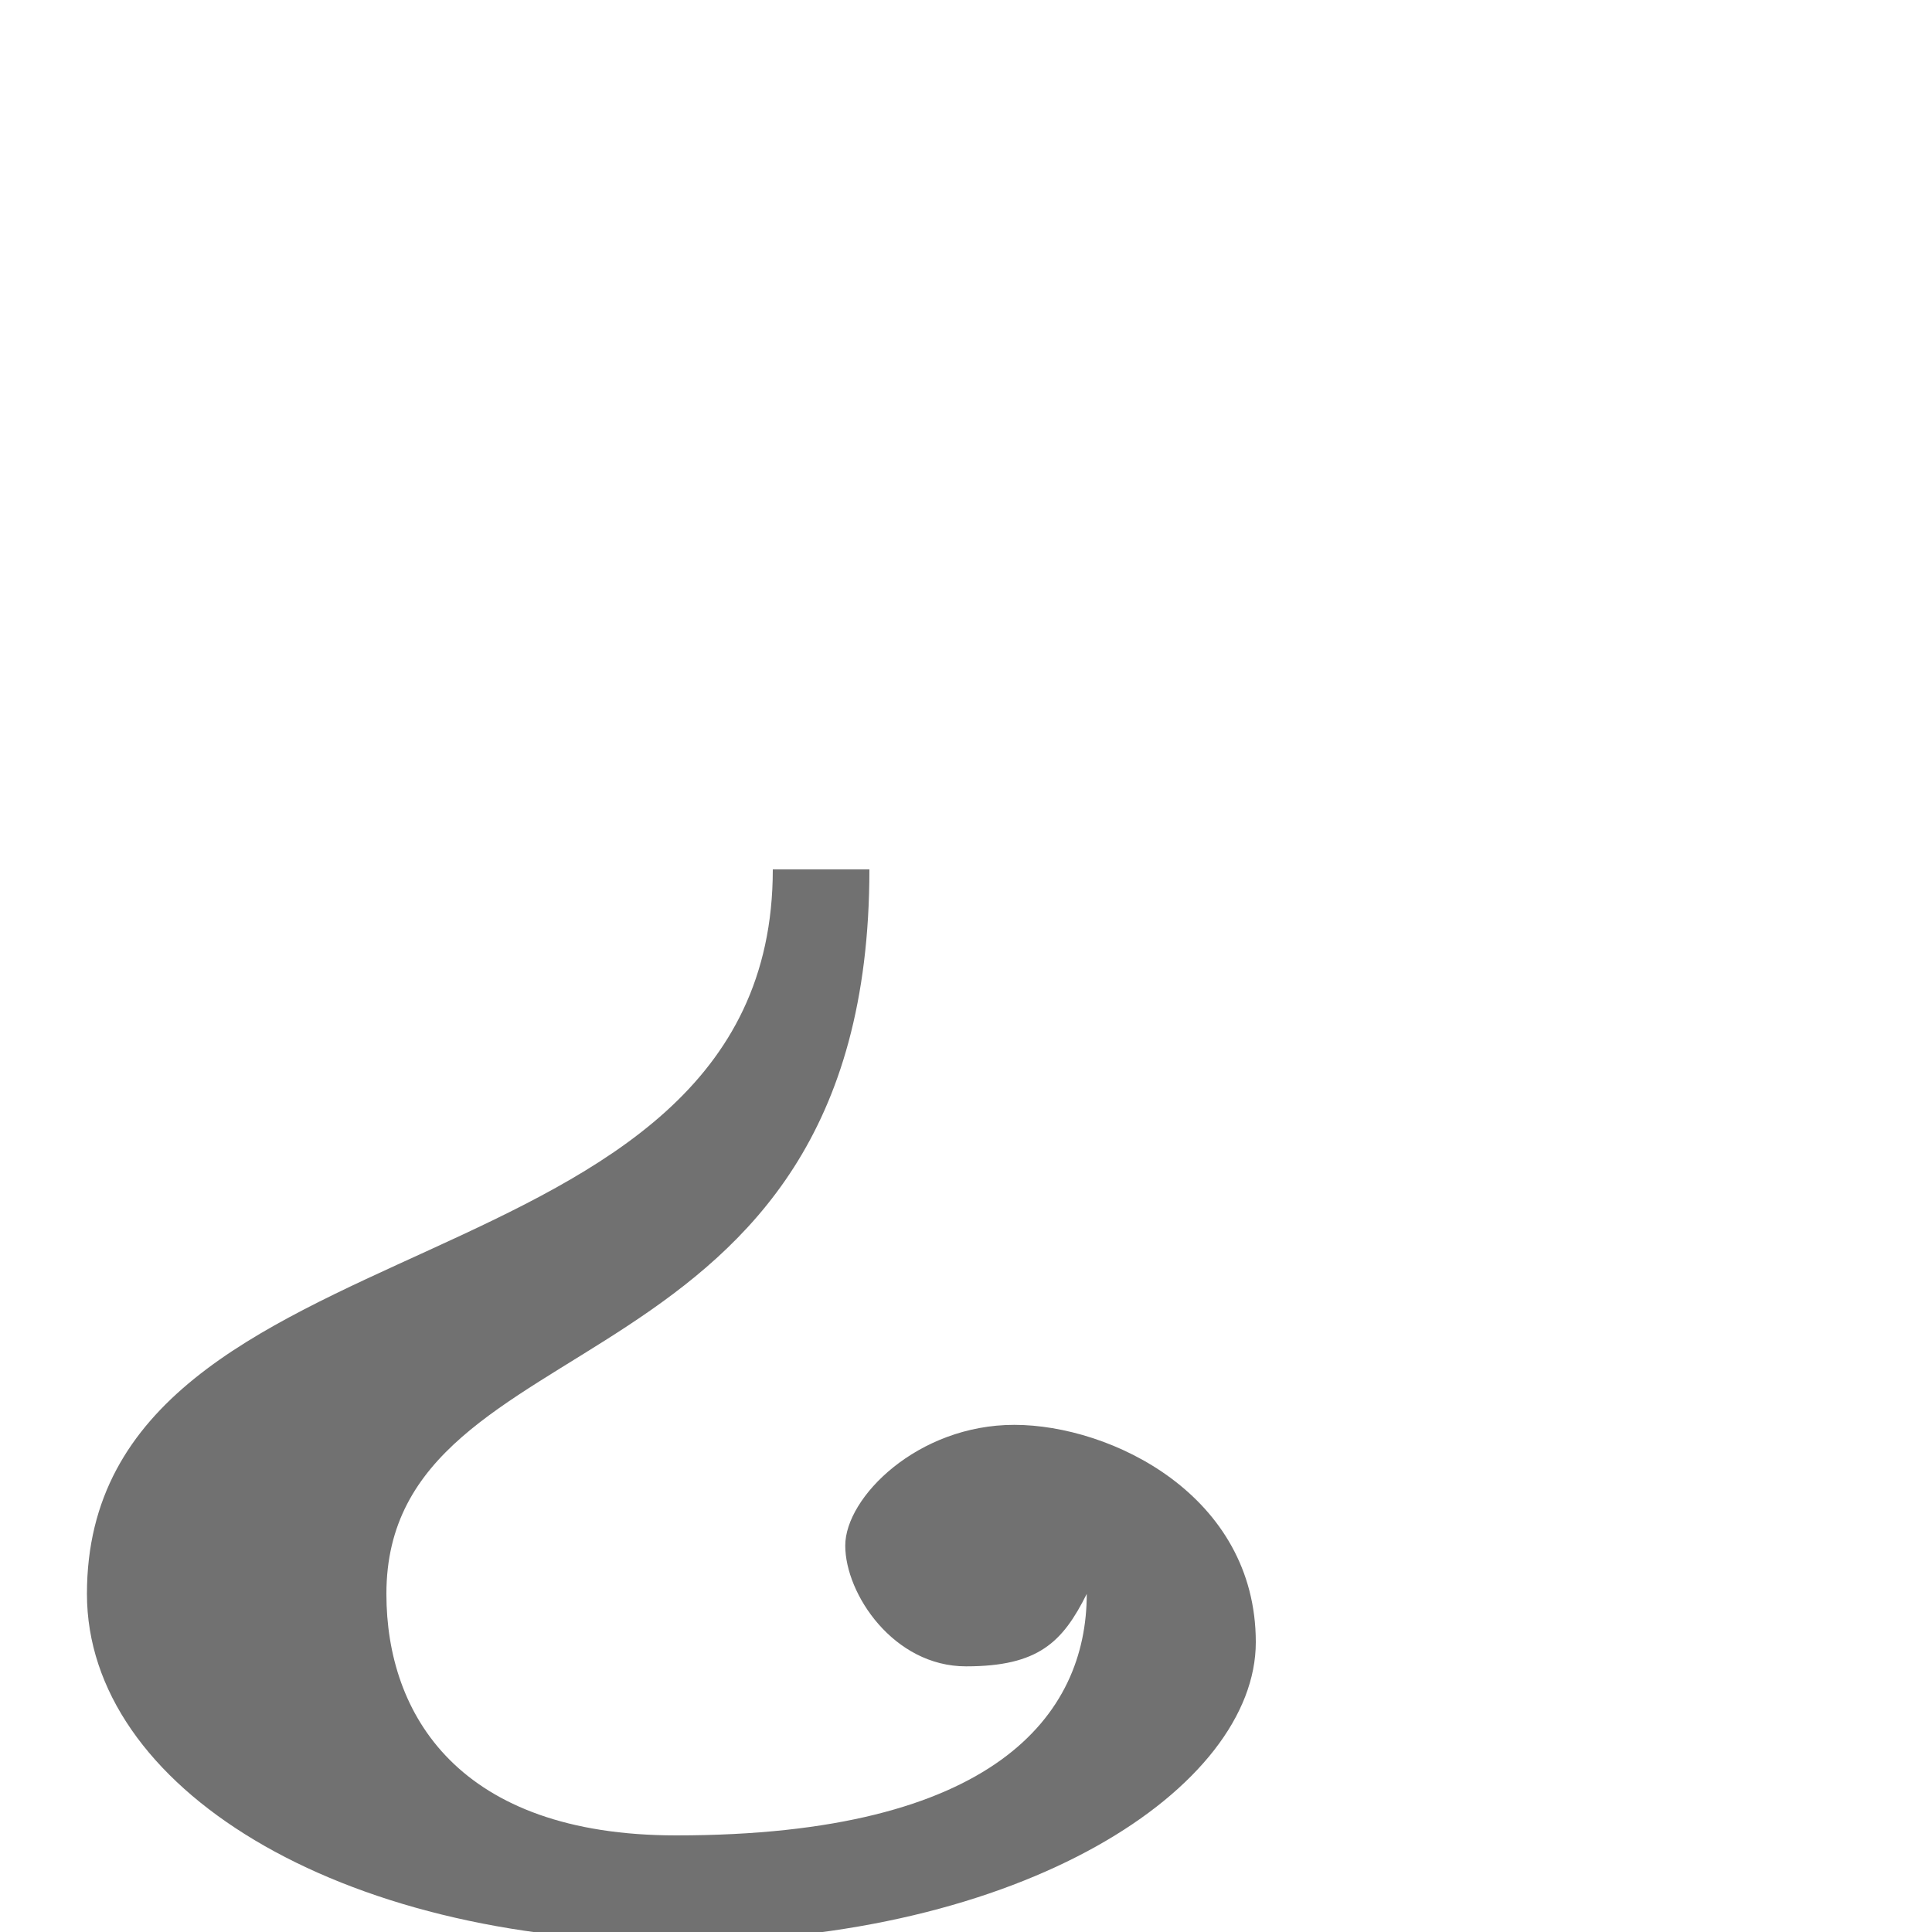
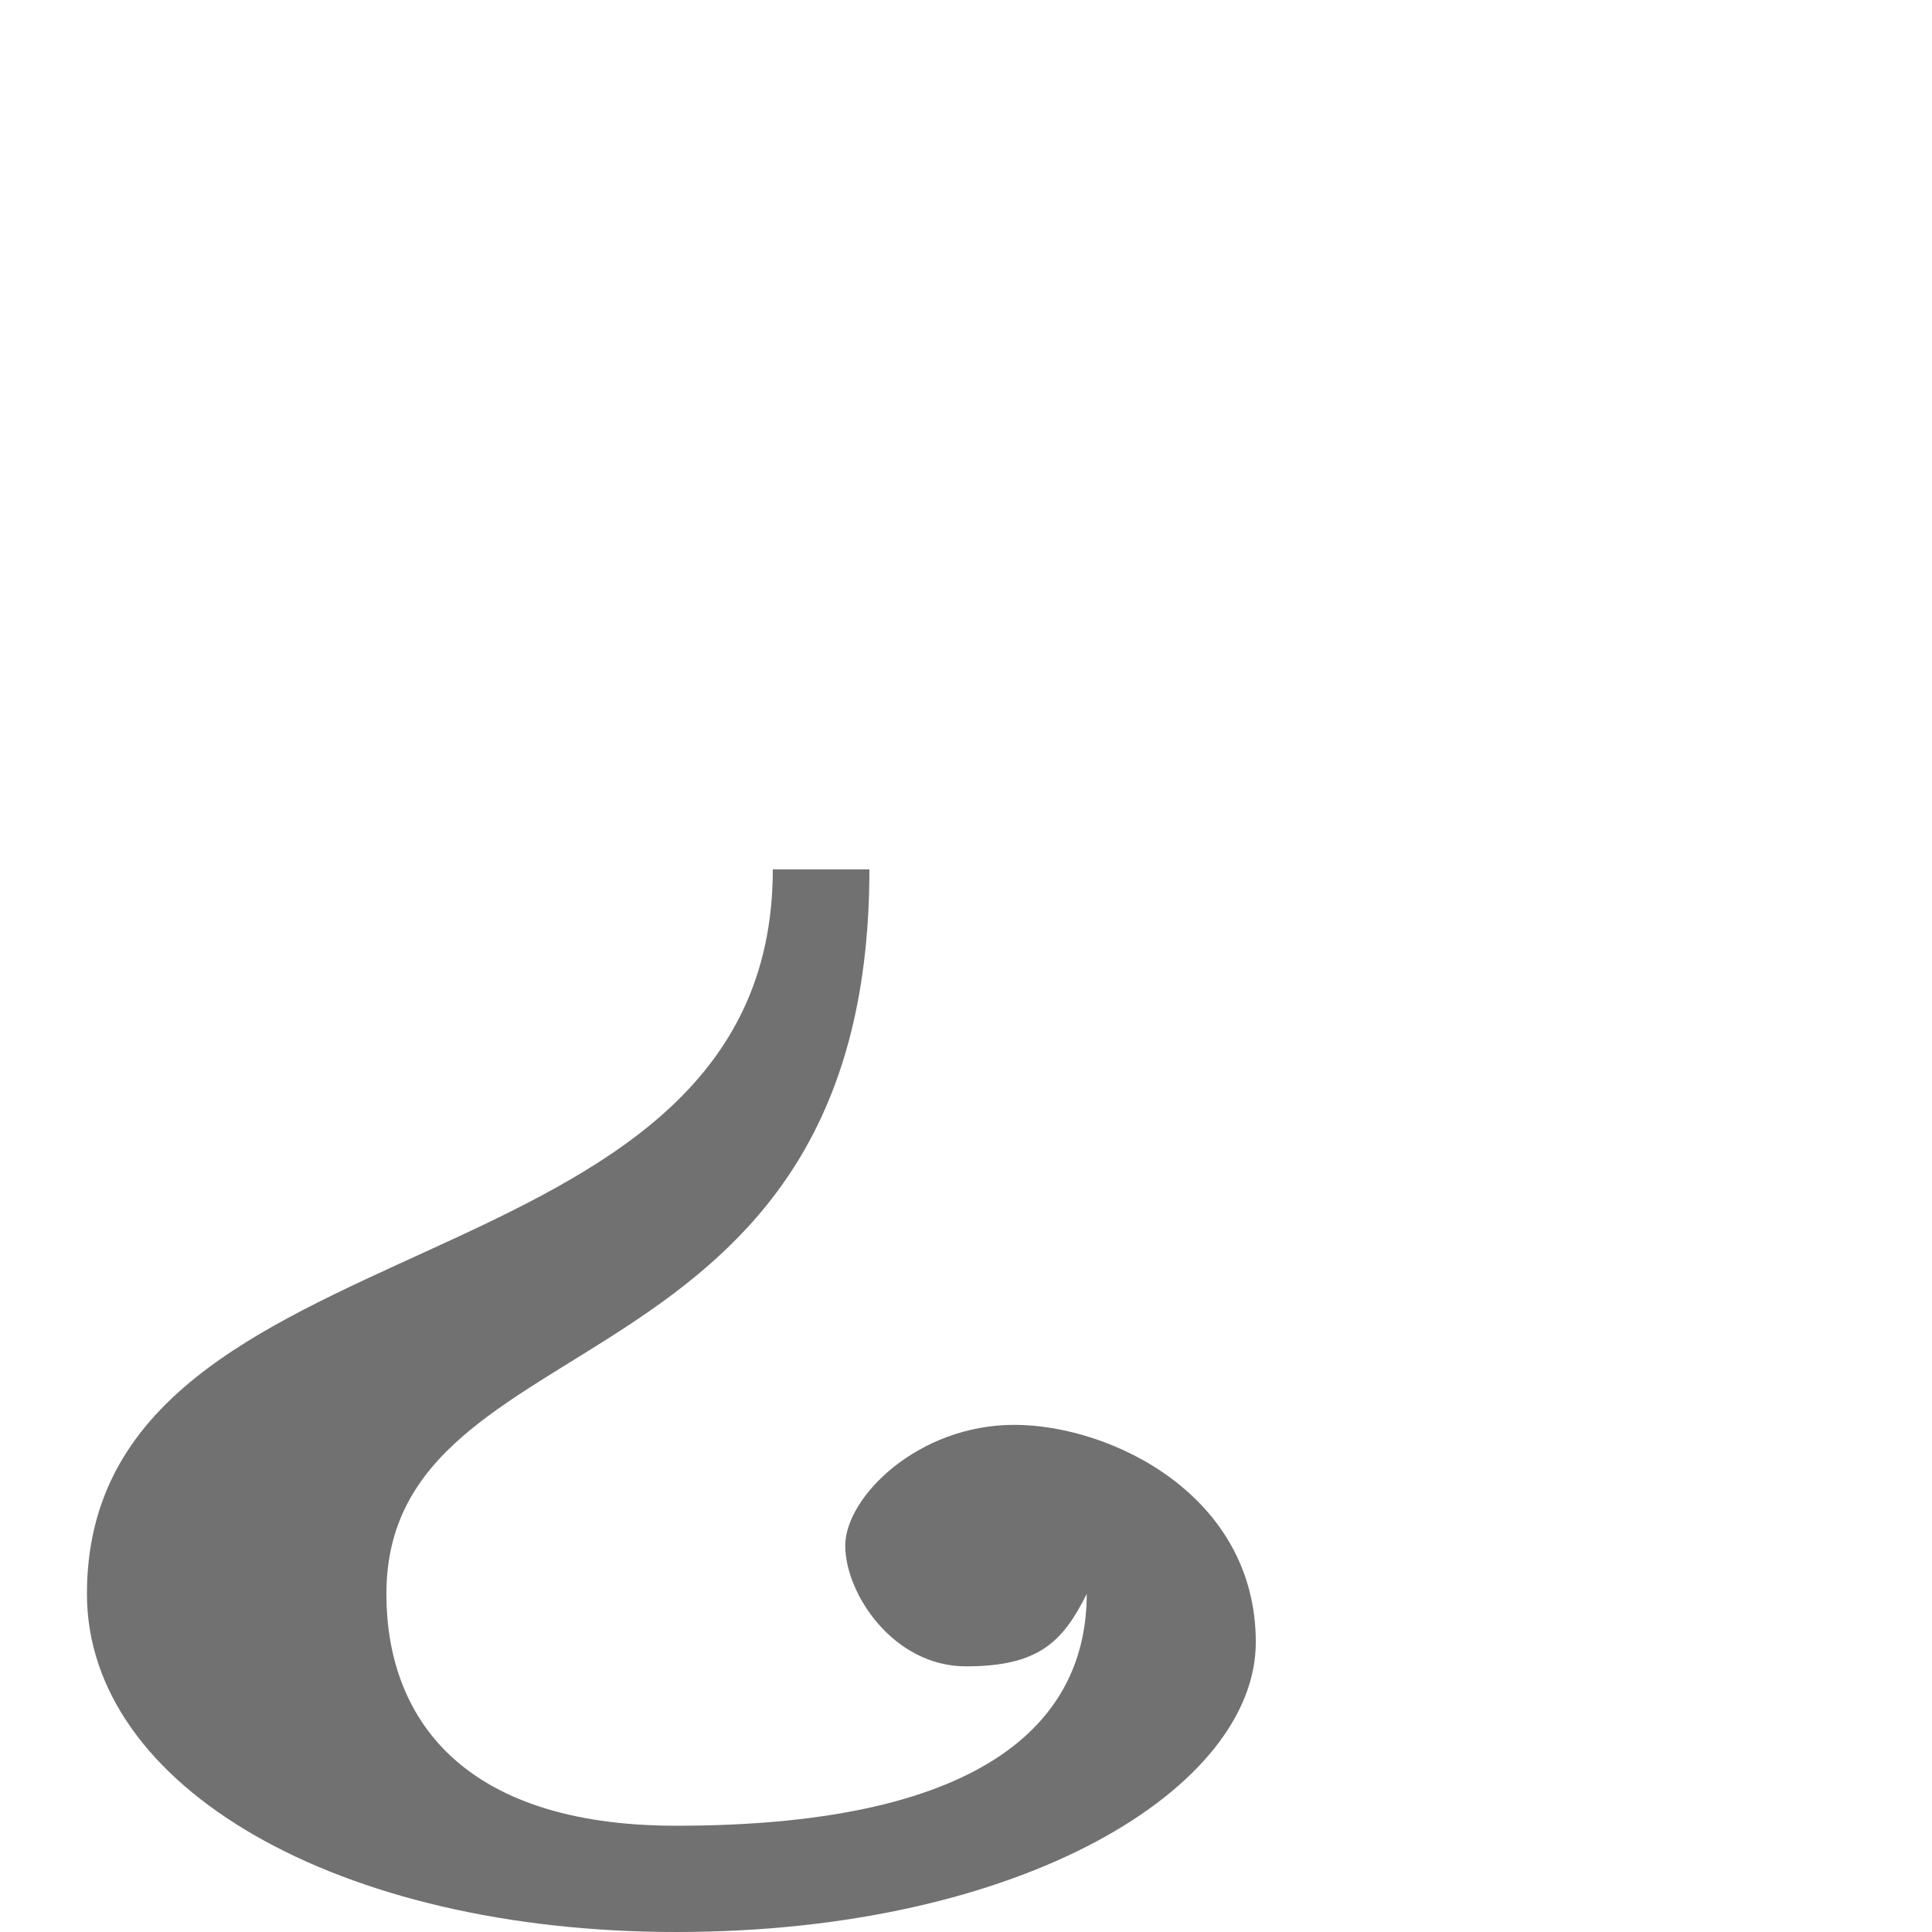
<svg xmlns="http://www.w3.org/2000/svg" width="2000" height="2000" viewBox="0 0 2000 2000" version="1.1" id="svg1" xml:space="preserve">
  <defs id="defs1" />
  <g id="layer1">
-     <path style="fill:#000000;fill-opacity:0.555;fill-rule:evenodd;stroke:none;stroke-width:1px;stroke-linecap:butt;stroke-linejoin:miter;stroke-opacity:1" d="m 800,900 c 0,450 -710,350 -710,750 0,200 260,360 610,360 360,0 600,-160 600,-310 0,-152.174 -150,-225 -250,-225 -100,0 -175,75 -175,125 0,50 50,125 125,125 75,0 100,-25 125,-75 0,125 -95,250 -425,250 -225,0 -300,-125 -300,-250 0,-290.48 500,-200 500,-750 z" id="path8529-7" />
+     <path style="fill:#000000;fill-opacity:0.555;fill-rule:evenodd;stroke:none;stroke-width:1px;stroke-linecap:butt;stroke-linejoin:miter;stroke-opacity:1" d="m 800,900 c 0,450 -710,350 -710,750 0,200 260,350 610,350 360,0 600,-150 600,-300 0,-152.174 -150,-225 -250,-225 -100,0 -175,75 -175,125 0,50 50,125 125,125 75,0 100,-25 125,-75 0,125 -95,240 -425,240 -225,0 -300,-115 -300,-240 0,-290.48 500,-200 500,-750 z" id="path8529-7" />
  </g>
</svg>
